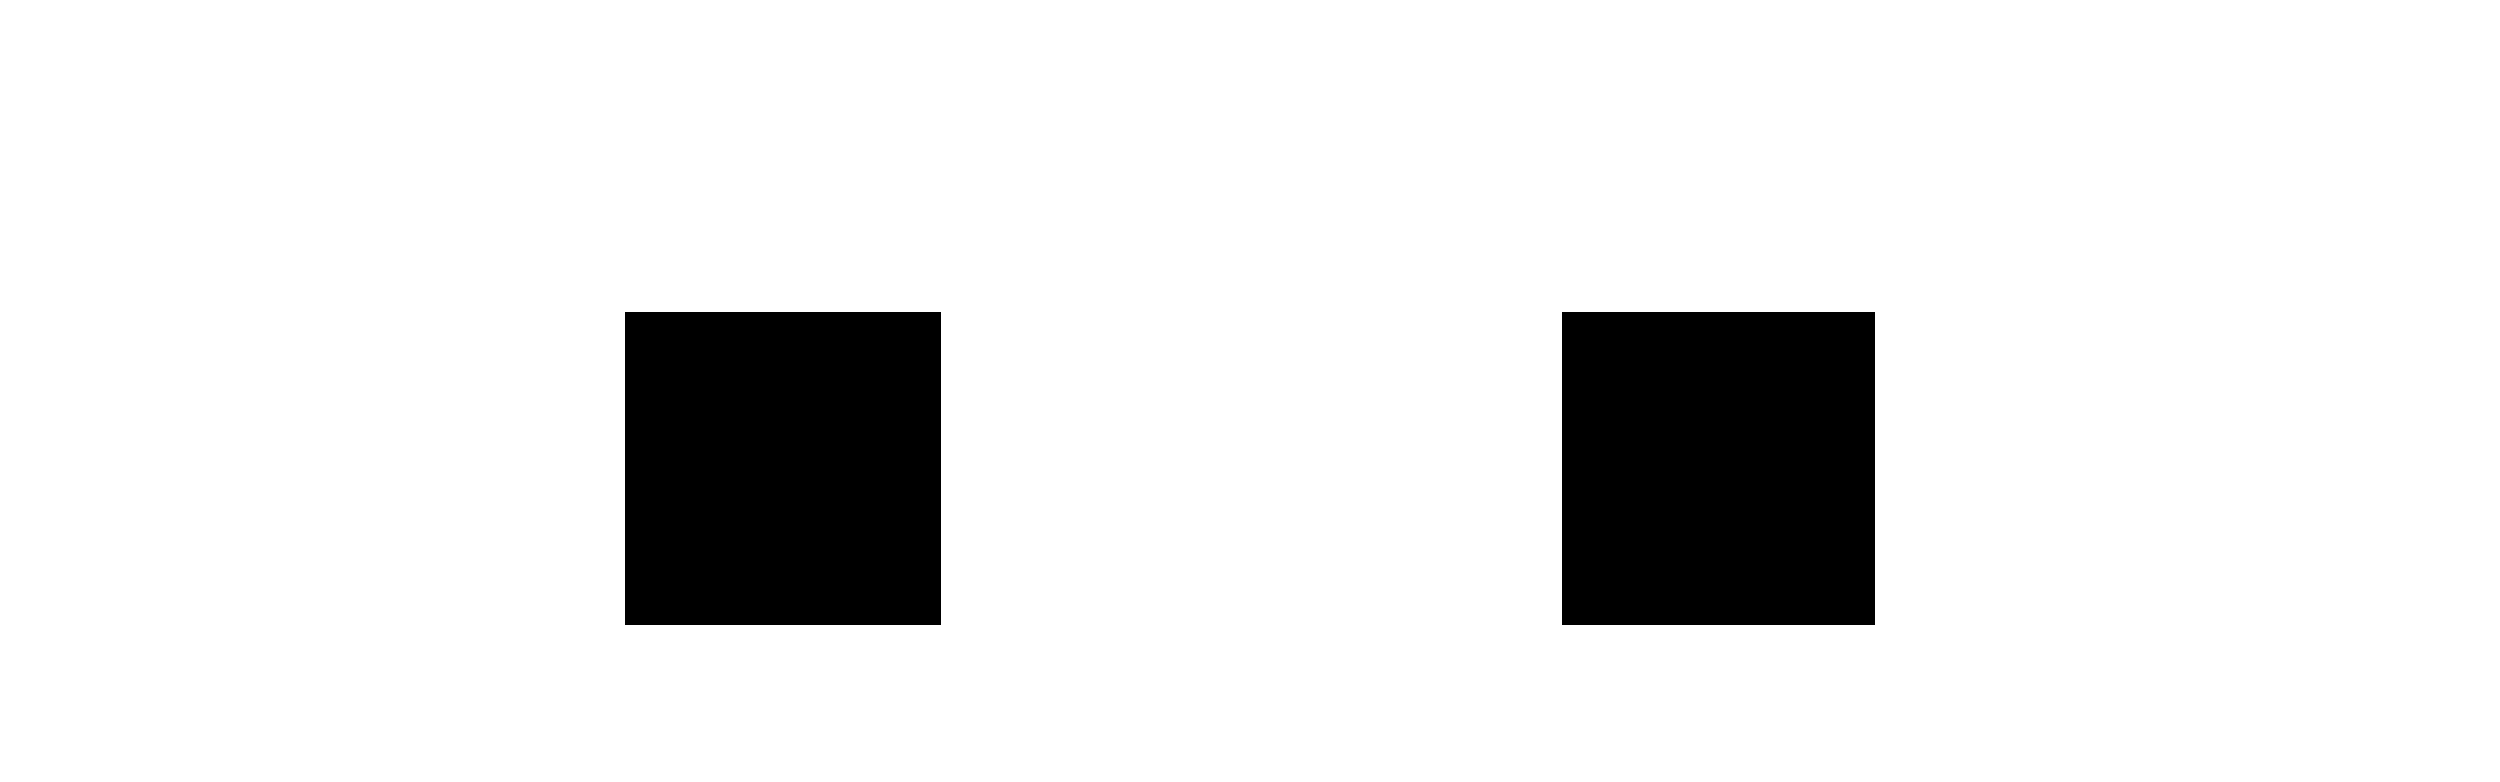
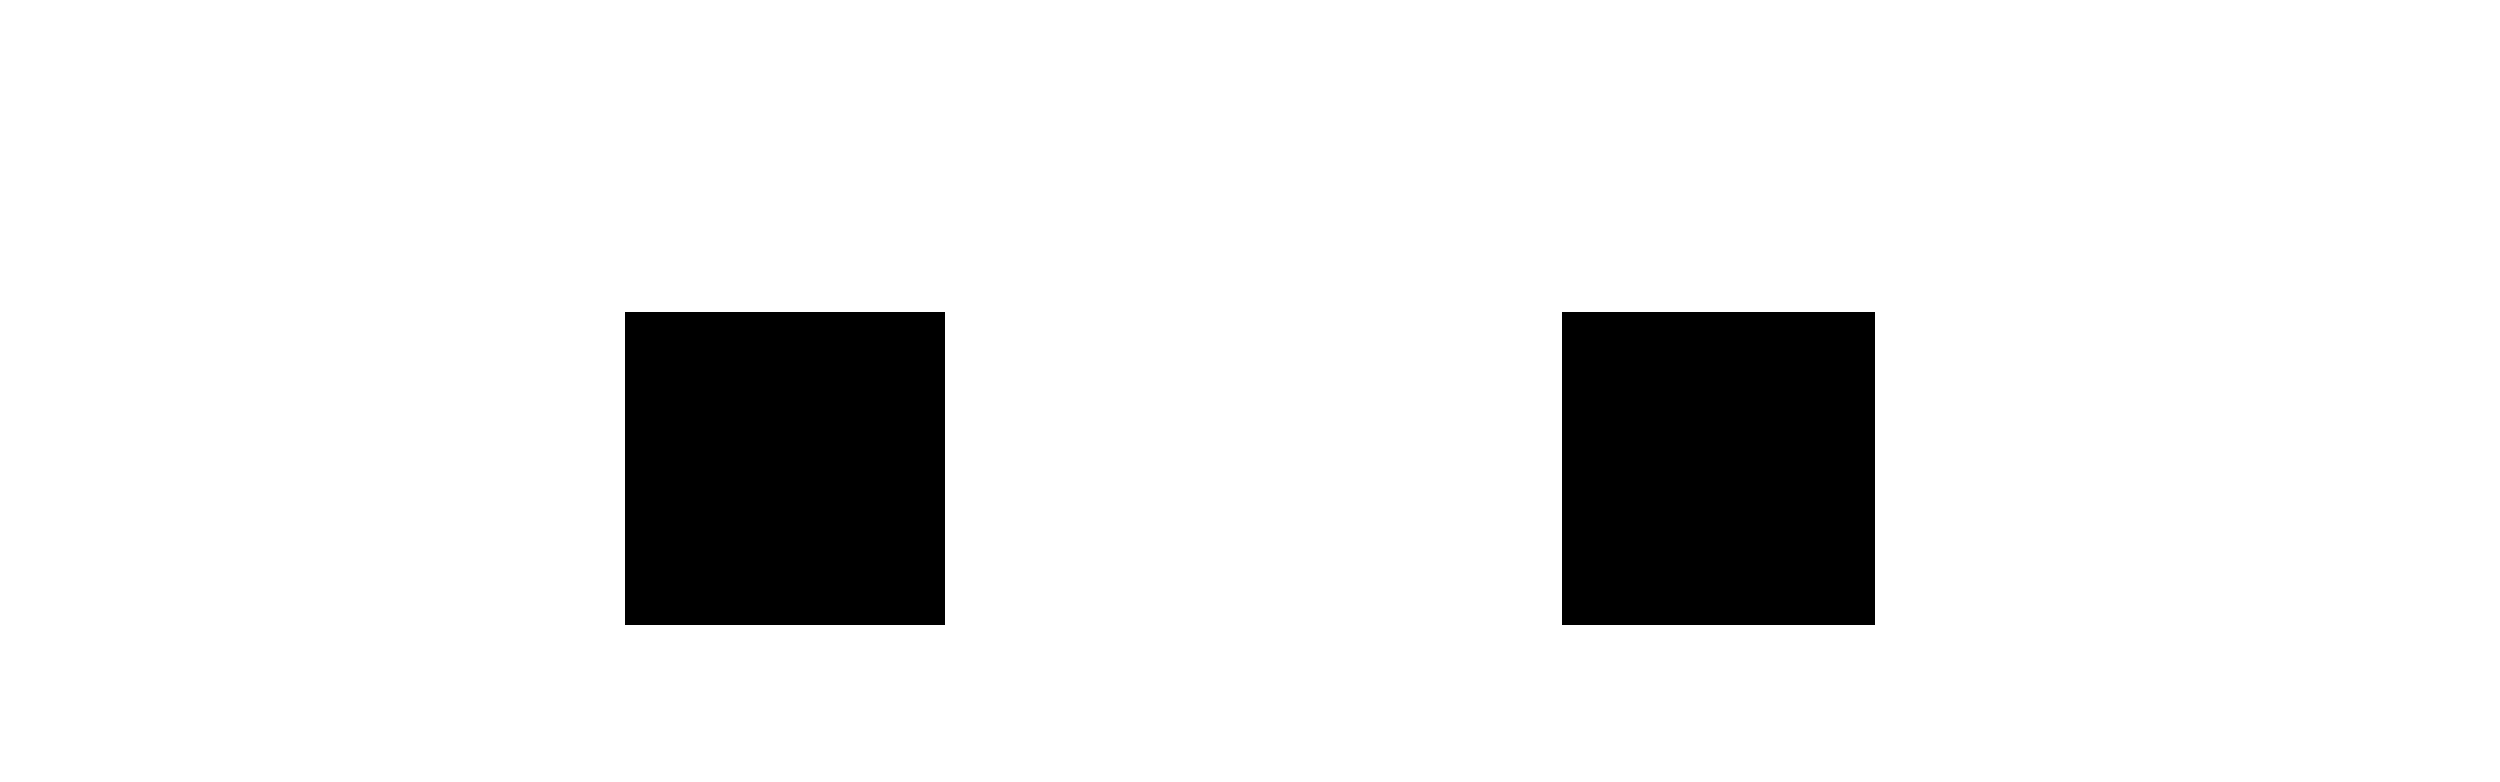
- <svg xmlns="http://www.w3.org/2000/svg" shape-rendering="optimizeSpeed" baseProfile="full" height="200px" version="1.1" width="640px">
+ <svg xmlns="http://www.w3.org/2000/svg" shape-rendering="optimizeSpeed" baseProfile="full" height="100px" version="1.1" width="320px">
  <defs />
-   <rect fill="rgb(255,255,255)" height="41px" width="41px" x="160px" y="0px" />
-   <rect fill="rgb(255,255,255)" height="41px" width="41px" x="200px" y="0px" />
-   <rect fill="rgb(255,255,255)" height="41px" width="41px" x="400px" y="0px" />
-   <rect fill="rgb(255,255,255)" height="41px" width="41px" x="440px" y="0px" />
-   <rect fill="rgb(255,255,255)" height="41px" width="41px" x="80px" y="40px" />
-   <rect fill="rgb(255,255,255)" height="41px" width="41px" x="120px" y="40px" />
-   <rect fill="rgb(255,255,255)" height="41px" width="41px" x="160px" y="40px" />
-   <rect fill="rgb(255,255,255)" height="41px" width="41px" x="200px" y="40px" />
-   <rect fill="rgb(255,255,255)" height="41px" width="41px" x="400px" y="40px" />
-   <rect fill="rgb(255,255,255)" height="41px" width="41px" x="440px" y="40px" />
-   <rect fill="rgb(255,255,255)" height="41px" width="41px" x="480px" y="40px" />
-   <rect fill="rgb(255,255,255)" height="41px" width="41px" x="520px" y="40px" />
-   <rect fill="rgb(255,255,255)" height="41px" width="41px" x="80px" y="80px" />
-   <rect fill="rgb(255,255,255)" height="41px" width="41px" x="120px" y="80px" />
-   <rect fill="rgb(0,0,0)" height="41px" width="41px" x="160px" y="80px" />
-   <rect fill="rgb(0,0,0)" height="41px" width="41px" x="200px" y="80px" />
-   <rect fill="rgb(0,0,0)" height="41px" width="41px" x="400px" y="80px" />
-   <rect fill="rgb(0,0,0)" height="41px" width="41px" x="440px" y="80px" />
-   <rect fill="rgb(255,255,255)" height="41px" width="41px" x="480px" y="80px" />
-   <rect fill="rgb(255,255,255)" height="41px" width="41px" x="520px" y="80px" />
-   <rect fill="rgb(255,255,255)" height="41px" width="41px" x="80px" y="120px" />
-   <rect fill="rgb(255,255,255)" height="41px" width="41px" x="120px" y="120px" />
-   <rect fill="rgb(0,0,0)" height="41px" width="41px" x="160px" y="120px" />
-   <rect fill="rgb(0,0,0)" height="41px" width="41px" x="200px" y="120px" />
-   <rect fill="rgb(0,0,0)" height="41px" width="41px" x="400px" y="120px" />
-   <rect fill="rgb(0,0,0)" height="41px" width="41px" x="440px" y="120px" />
-   <rect fill="rgb(255,255,255)" height="41px" width="41px" x="480px" y="120px" />
-   <rect fill="rgb(255,255,255)" height="41px" width="41px" x="520px" y="120px" />
-   <rect fill="rgb(255,255,255)" height="41px" width="41px" x="160px" y="160px" />
-   <rect fill="rgb(255,255,255)" height="41px" width="41px" x="200px" y="160px" />
-   <rect fill="rgb(255,255,255)" height="41px" width="41px" x="400px" y="160px" />
-   <rect fill="rgb(255,255,255)" height="41px" width="41px" x="440px" y="160px" />
+   <rect fill="rgb(255,255,255)" height="21px" width="21px" x="80px" y="0px" />
+   <rect fill="rgb(255,255,255)" height="21px" width="21px" x="100px" y="0px" />
+   <rect fill="rgb(255,255,255)" height="21px" width="21px" x="200px" y="0px" />
+   <rect fill="rgb(255,255,255)" height="21px" width="21px" x="220px" y="0px" />
+   <rect fill="rgb(255,255,255)" height="21px" width="21px" x="40px" y="20px" />
+   <rect fill="rgb(255,255,255)" height="21px" width="21px" x="60px" y="20px" />
+   <rect fill="rgb(255,255,255)" height="21px" width="21px" x="80px" y="20px" />
+   <rect fill="rgb(255,255,255)" height="21px" width="21px" x="100px" y="20px" />
+   <rect fill="rgb(255,255,255)" height="21px" width="21px" x="200px" y="20px" />
+   <rect fill="rgb(255,255,255)" height="21px" width="21px" x="220px" y="20px" />
+   <rect fill="rgb(255,255,255)" height="21px" width="21px" x="240px" y="20px" />
+   <rect fill="rgb(255,255,255)" height="21px" width="21px" x="260px" y="20px" />
+   <rect fill="rgb(255,255,255)" height="21px" width="21px" x="40px" y="40px" />
+   <rect fill="rgb(255,255,255)" height="21px" width="21px" x="60px" y="40px" />
+   <rect fill="rgb(0,0,0)" height="21px" width="21px" x="80px" y="40px" />
+   <rect fill="rgb(0,0,0)" height="21px" width="21px" x="100px" y="40px" />
+   <rect fill="rgb(0,0,0)" height="21px" width="21px" x="200px" y="40px" />
+   <rect fill="rgb(0,0,0)" height="21px" width="21px" x="220px" y="40px" />
+   <rect fill="rgb(255,255,255)" height="21px" width="21px" x="240px" y="40px" />
+   <rect fill="rgb(255,255,255)" height="21px" width="21px" x="260px" y="40px" />
+   <rect fill="rgb(255,255,255)" height="21px" width="21px" x="40px" y="60px" />
+   <rect fill="rgb(255,255,255)" height="21px" width="21px" x="60px" y="60px" />
+   <rect fill="rgb(0,0,0)" height="21px" width="21px" x="80px" y="60px" />
+   <rect fill="rgb(0,0,0)" height="21px" width="21px" x="100px" y="60px" />
+   <rect fill="rgb(0,0,0)" height="21px" width="21px" x="200px" y="60px" />
+   <rect fill="rgb(0,0,0)" height="21px" width="21px" x="220px" y="60px" />
+   <rect fill="rgb(255,255,255)" height="21px" width="21px" x="240px" y="60px" />
+   <rect fill="rgb(255,255,255)" height="21px" width="21px" x="260px" y="60px" />
+   <rect fill="rgb(255,255,255)" height="21px" width="21px" x="80px" y="80px" />
+   <rect fill="rgb(255,255,255)" height="21px" width="21px" x="100px" y="80px" />
+   <rect fill="rgb(255,255,255)" height="21px" width="21px" x="200px" y="80px" />
+   <rect fill="rgb(255,255,255)" height="21px" width="21px" x="220px" y="80px" />
</svg>
